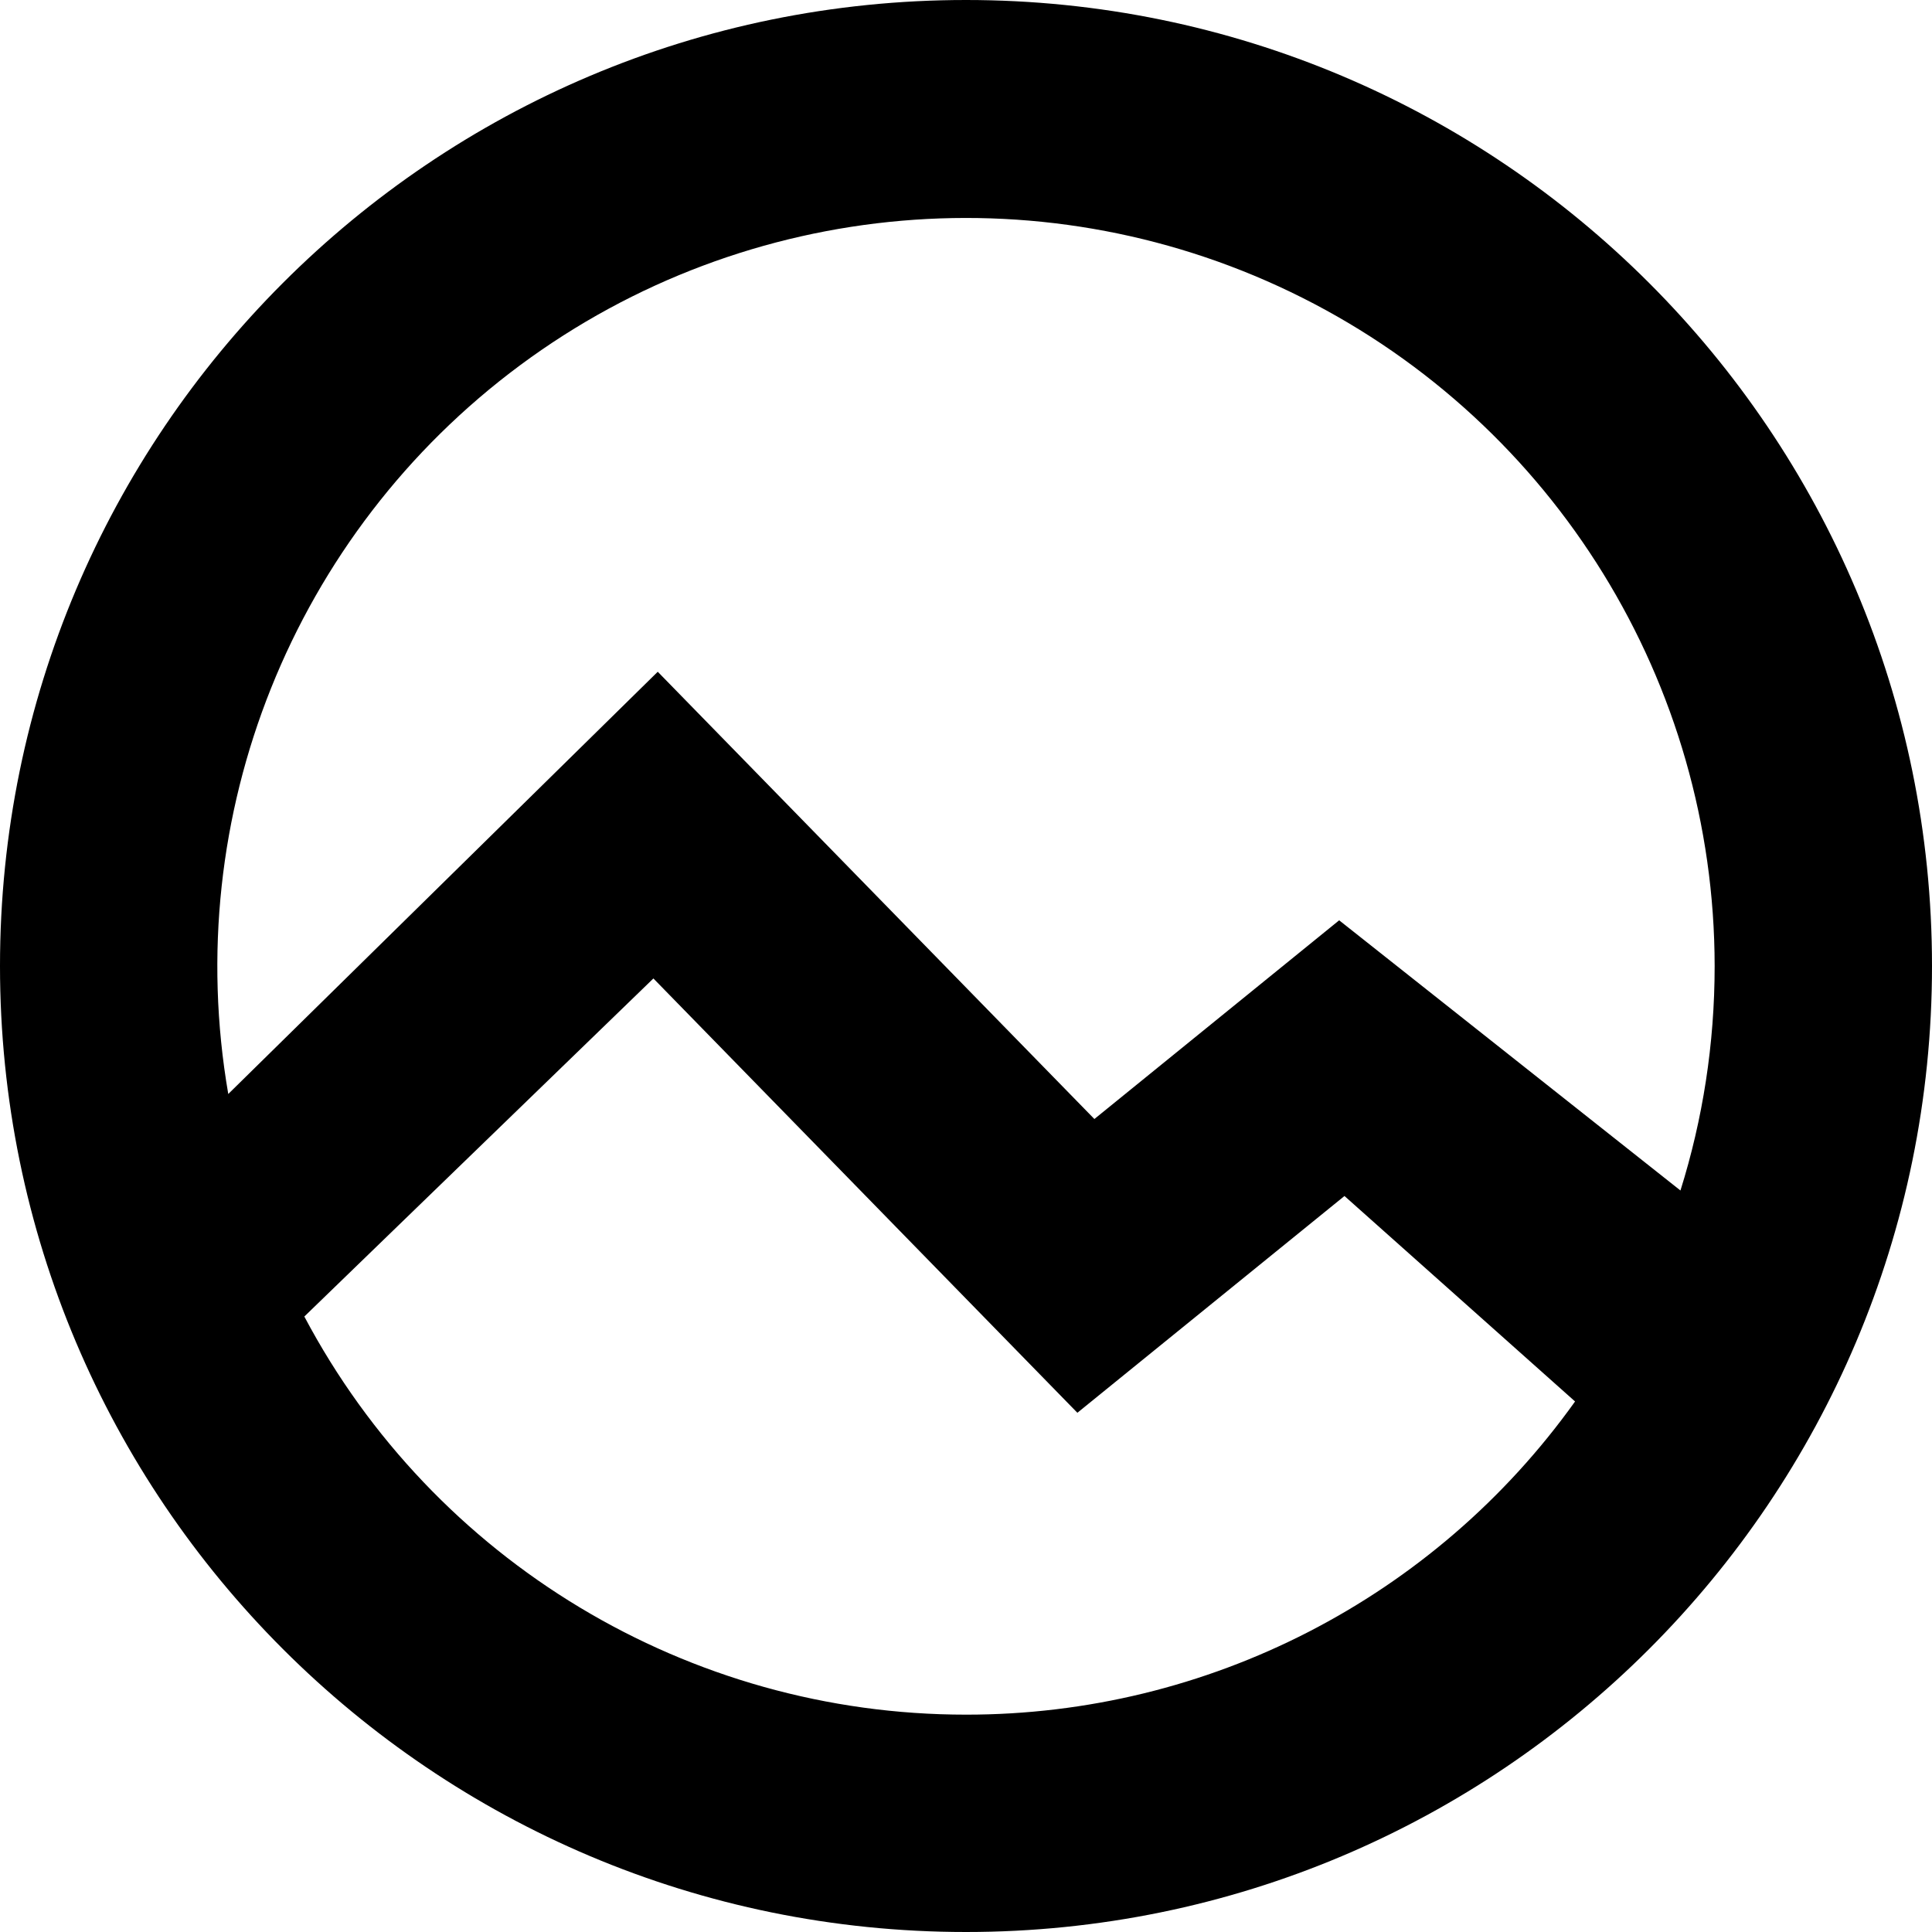
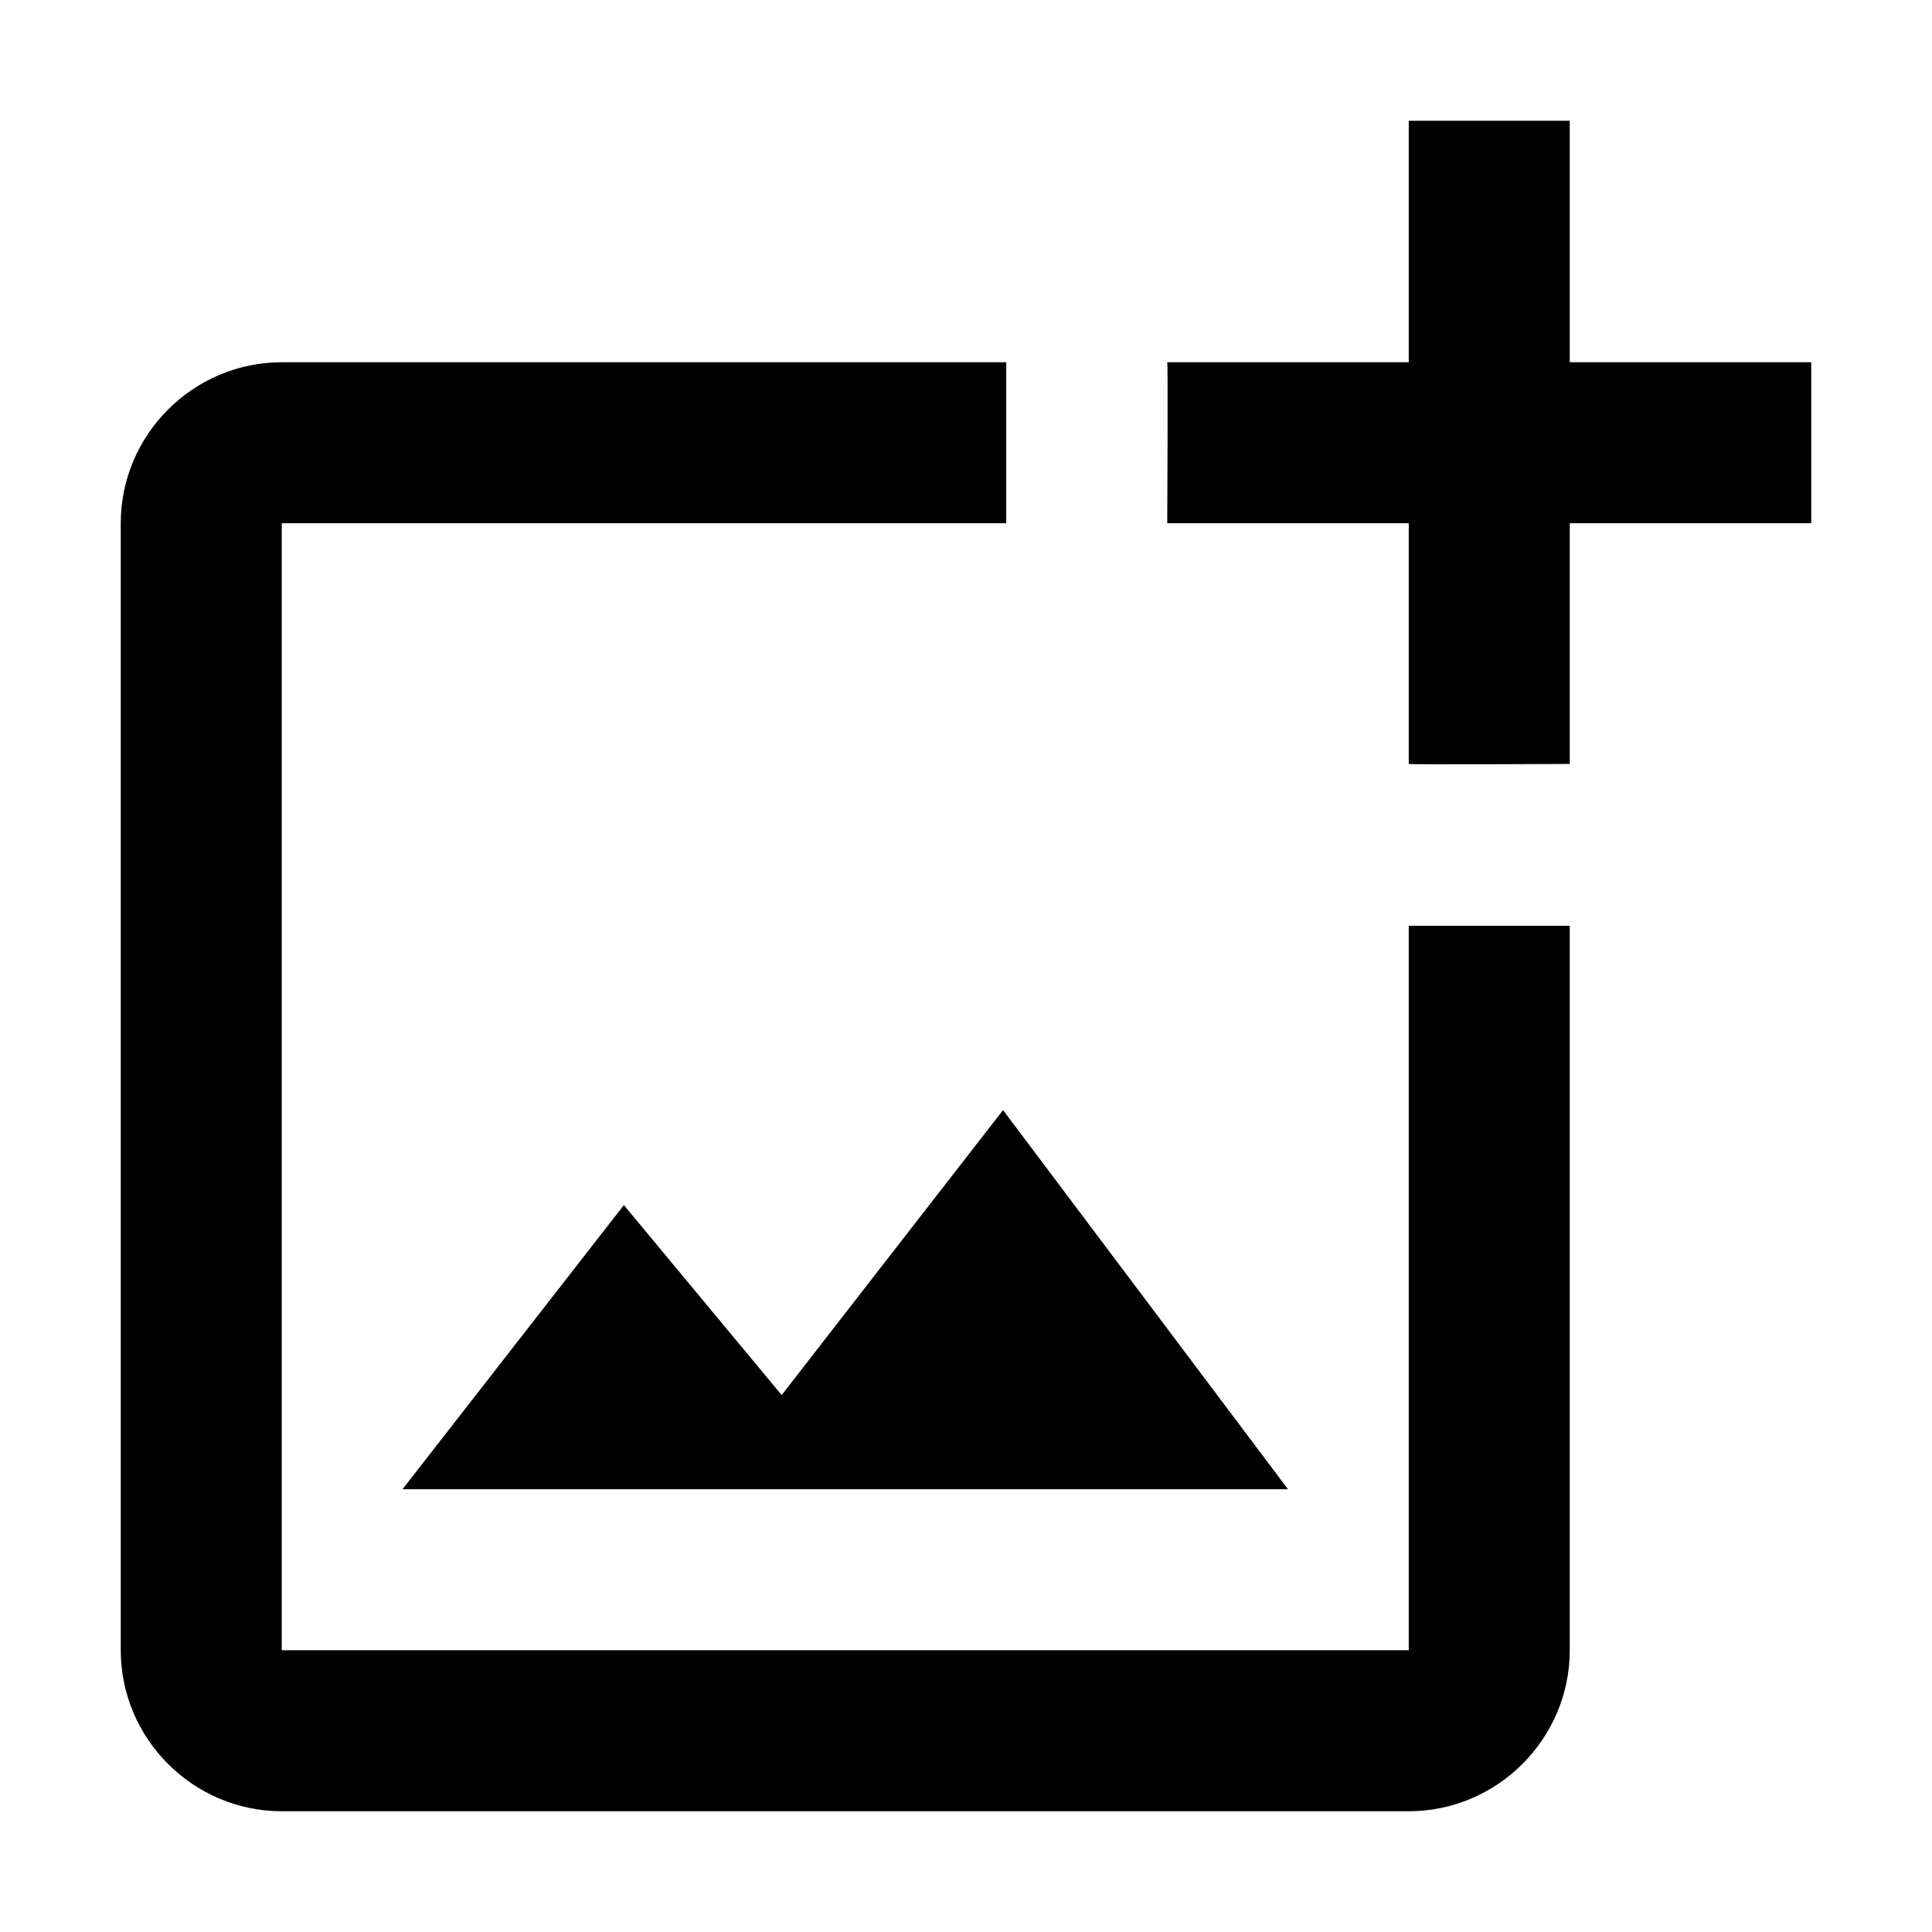
- <svg xmlns="http://www.w3.org/2000/svg" width="20" height="20" viewBox="0 0 20 20">
-   <path d="M3.15 13.628A7.749 7.749 0 0 0 10 17.75a7.74 7.74 0 0 0 6.305-3.242l-2.387-2.127-2.765 2.244-4.389-4.496-3.614 3.5zm-.787-2.303l4.446-4.371 4.52 4.63 2.534-2.057 3.533 2.797c.23-.734.354-1.514.354-2.324a7.75 7.75 0 1 0-15.387 1.325zM10 20C4.477 20 0 15.523 0 10S4.477 0 10 0s10 4.477 10 10-4.477 10-10 10z" />
+ <svg xmlns="http://www.w3.org/2000/svg" width="24" height="24" viewBox="0 0 24 24" fill="none">
+   <g>
+     <path fill-rule="evenodd" clip-rule="evenodd" d="M19.5 1.5V4.5H22.5V6.5H19.5V9.49C19.5 9.49 17.51 9.5 17.5 9.49V6.5H14.5C14.5 6.5 14.51 4.51 14.5 4.5H17.5V1.5H19.5ZM17.5 20.5H3.5V6.5H12.5V4.5H3.5C2.4 4.5 1.5 5.4 1.5 6.5V20.5C1.5 21.6 2.4 22.5 3.5 22.5H17.5C18.6 22.5 19.5 21.6 19.5 20.5V11.5H17.5V20.5ZM9.71 17.33L7.75 14.97L5 18.5H16L12.46 13.79L9.71 17.33Z" fill="currentColor" />
+   </g>
</svg>
